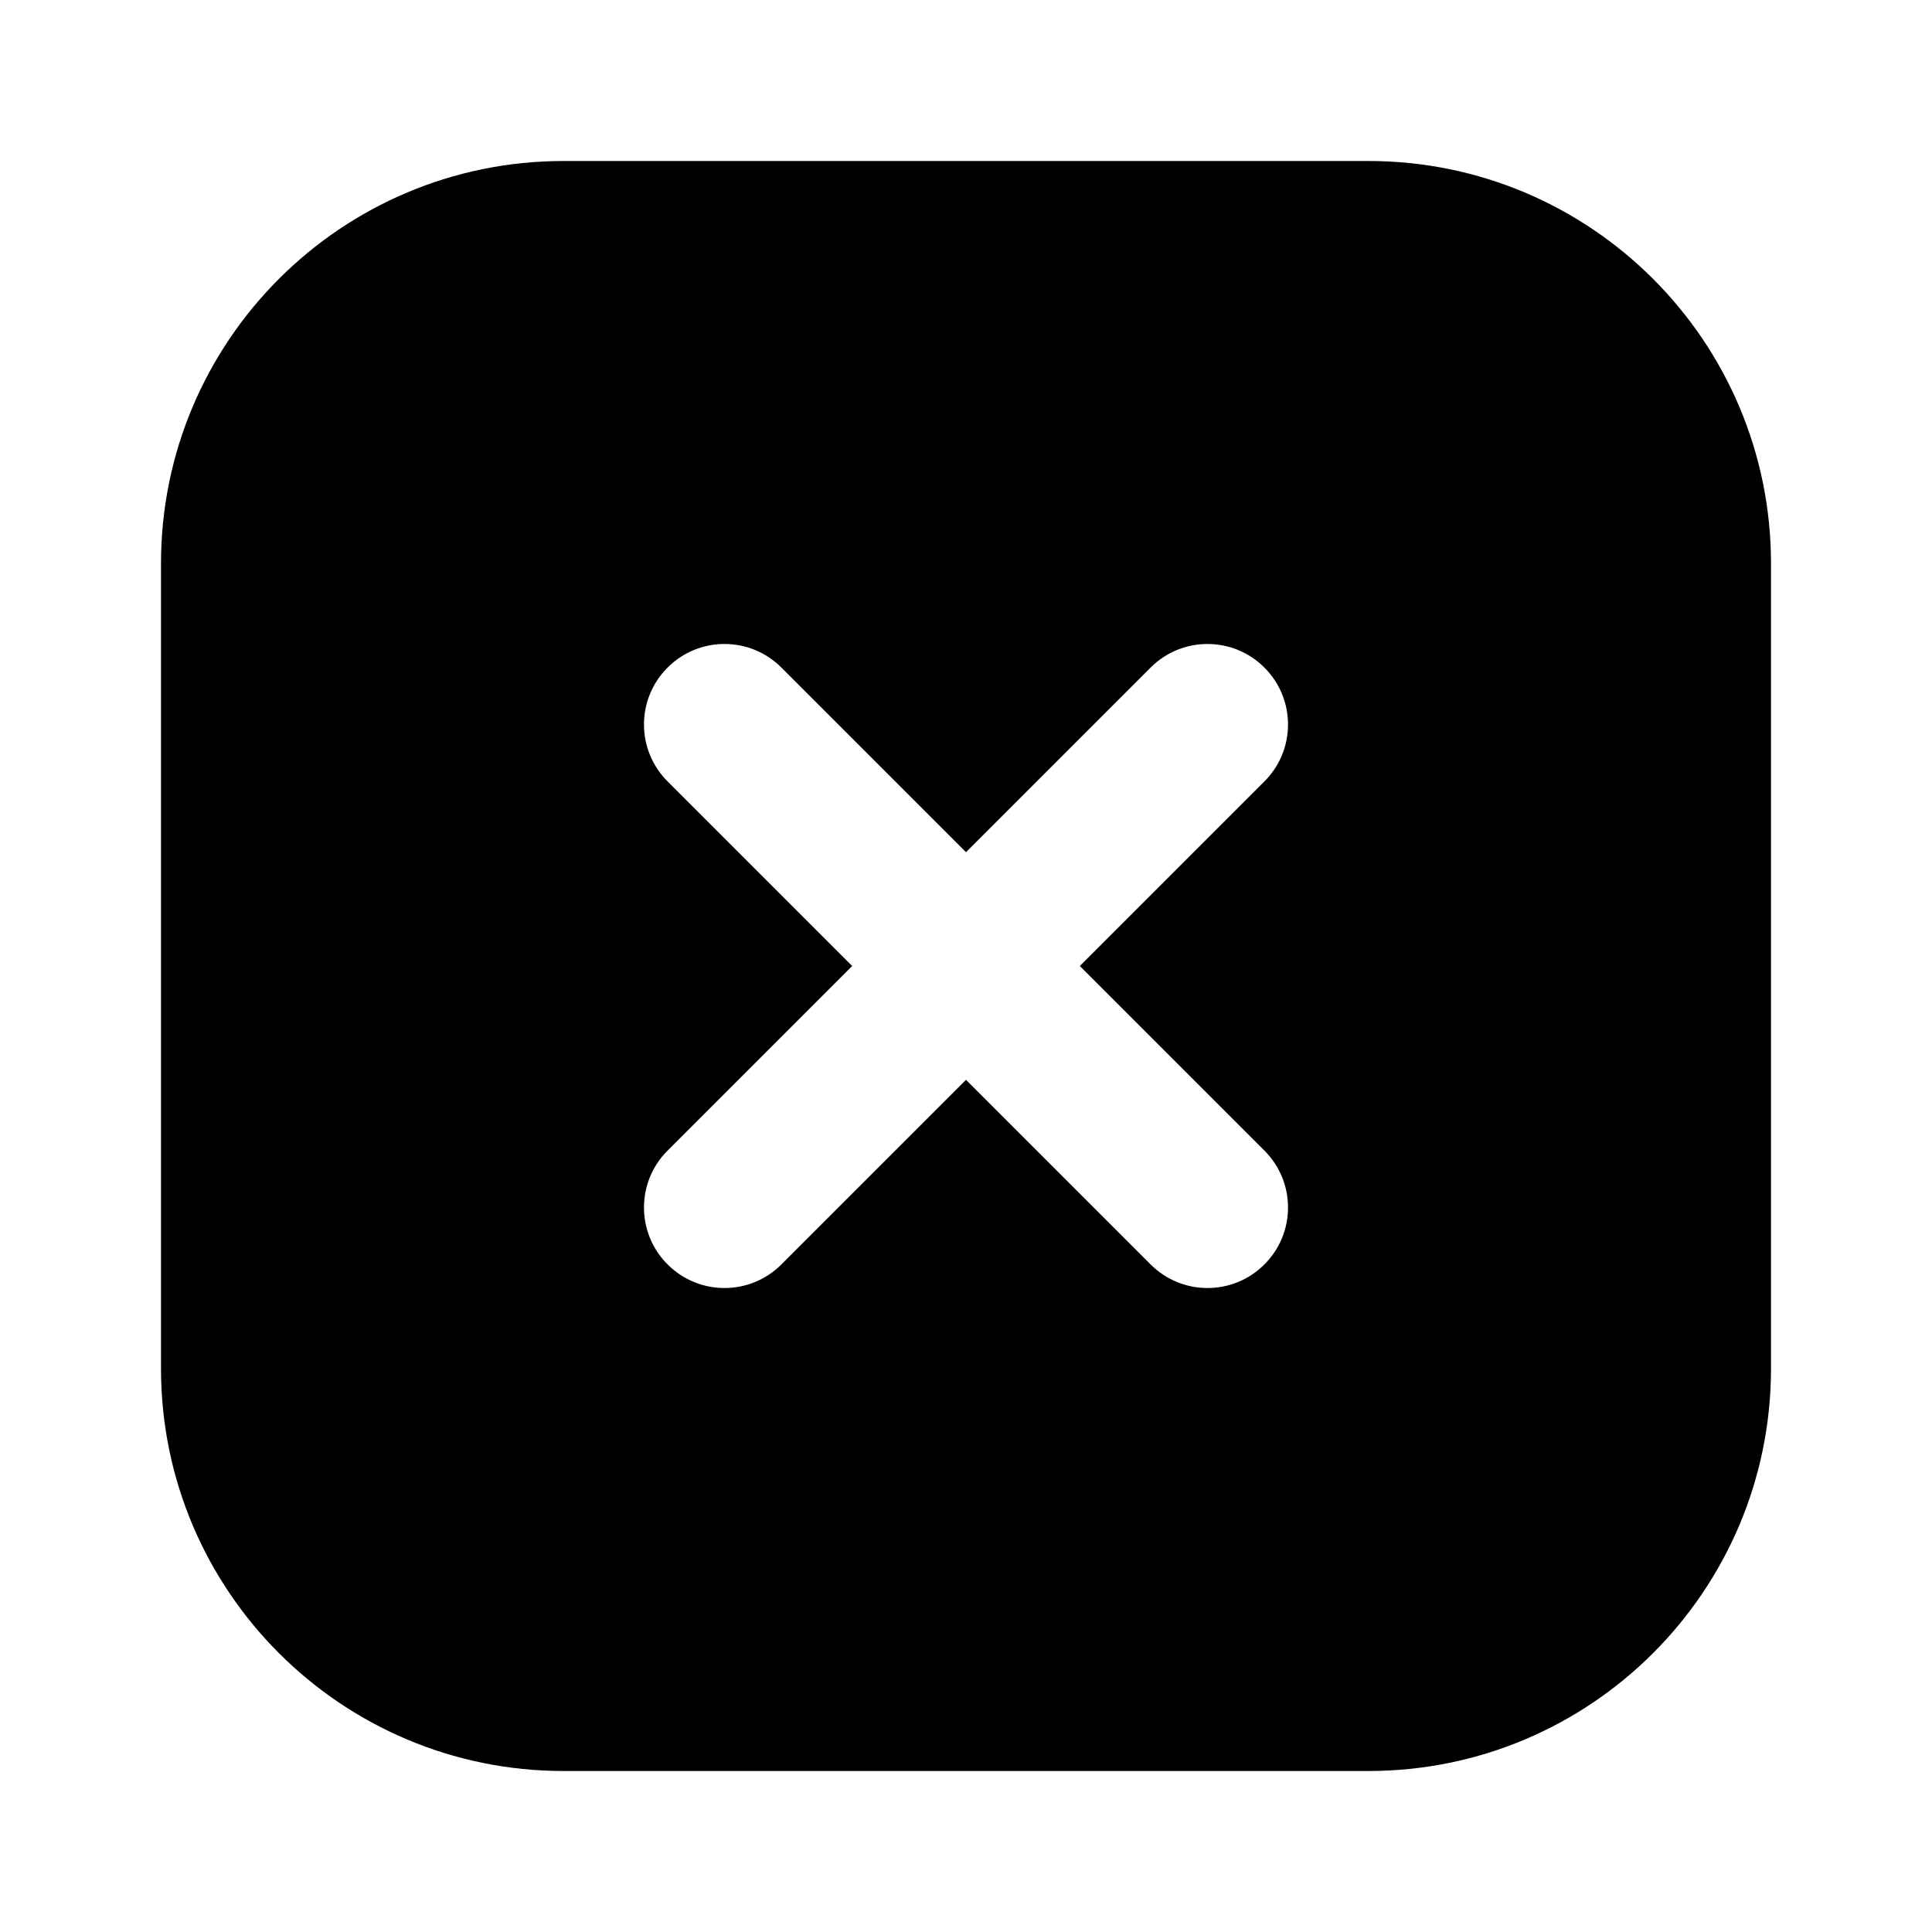
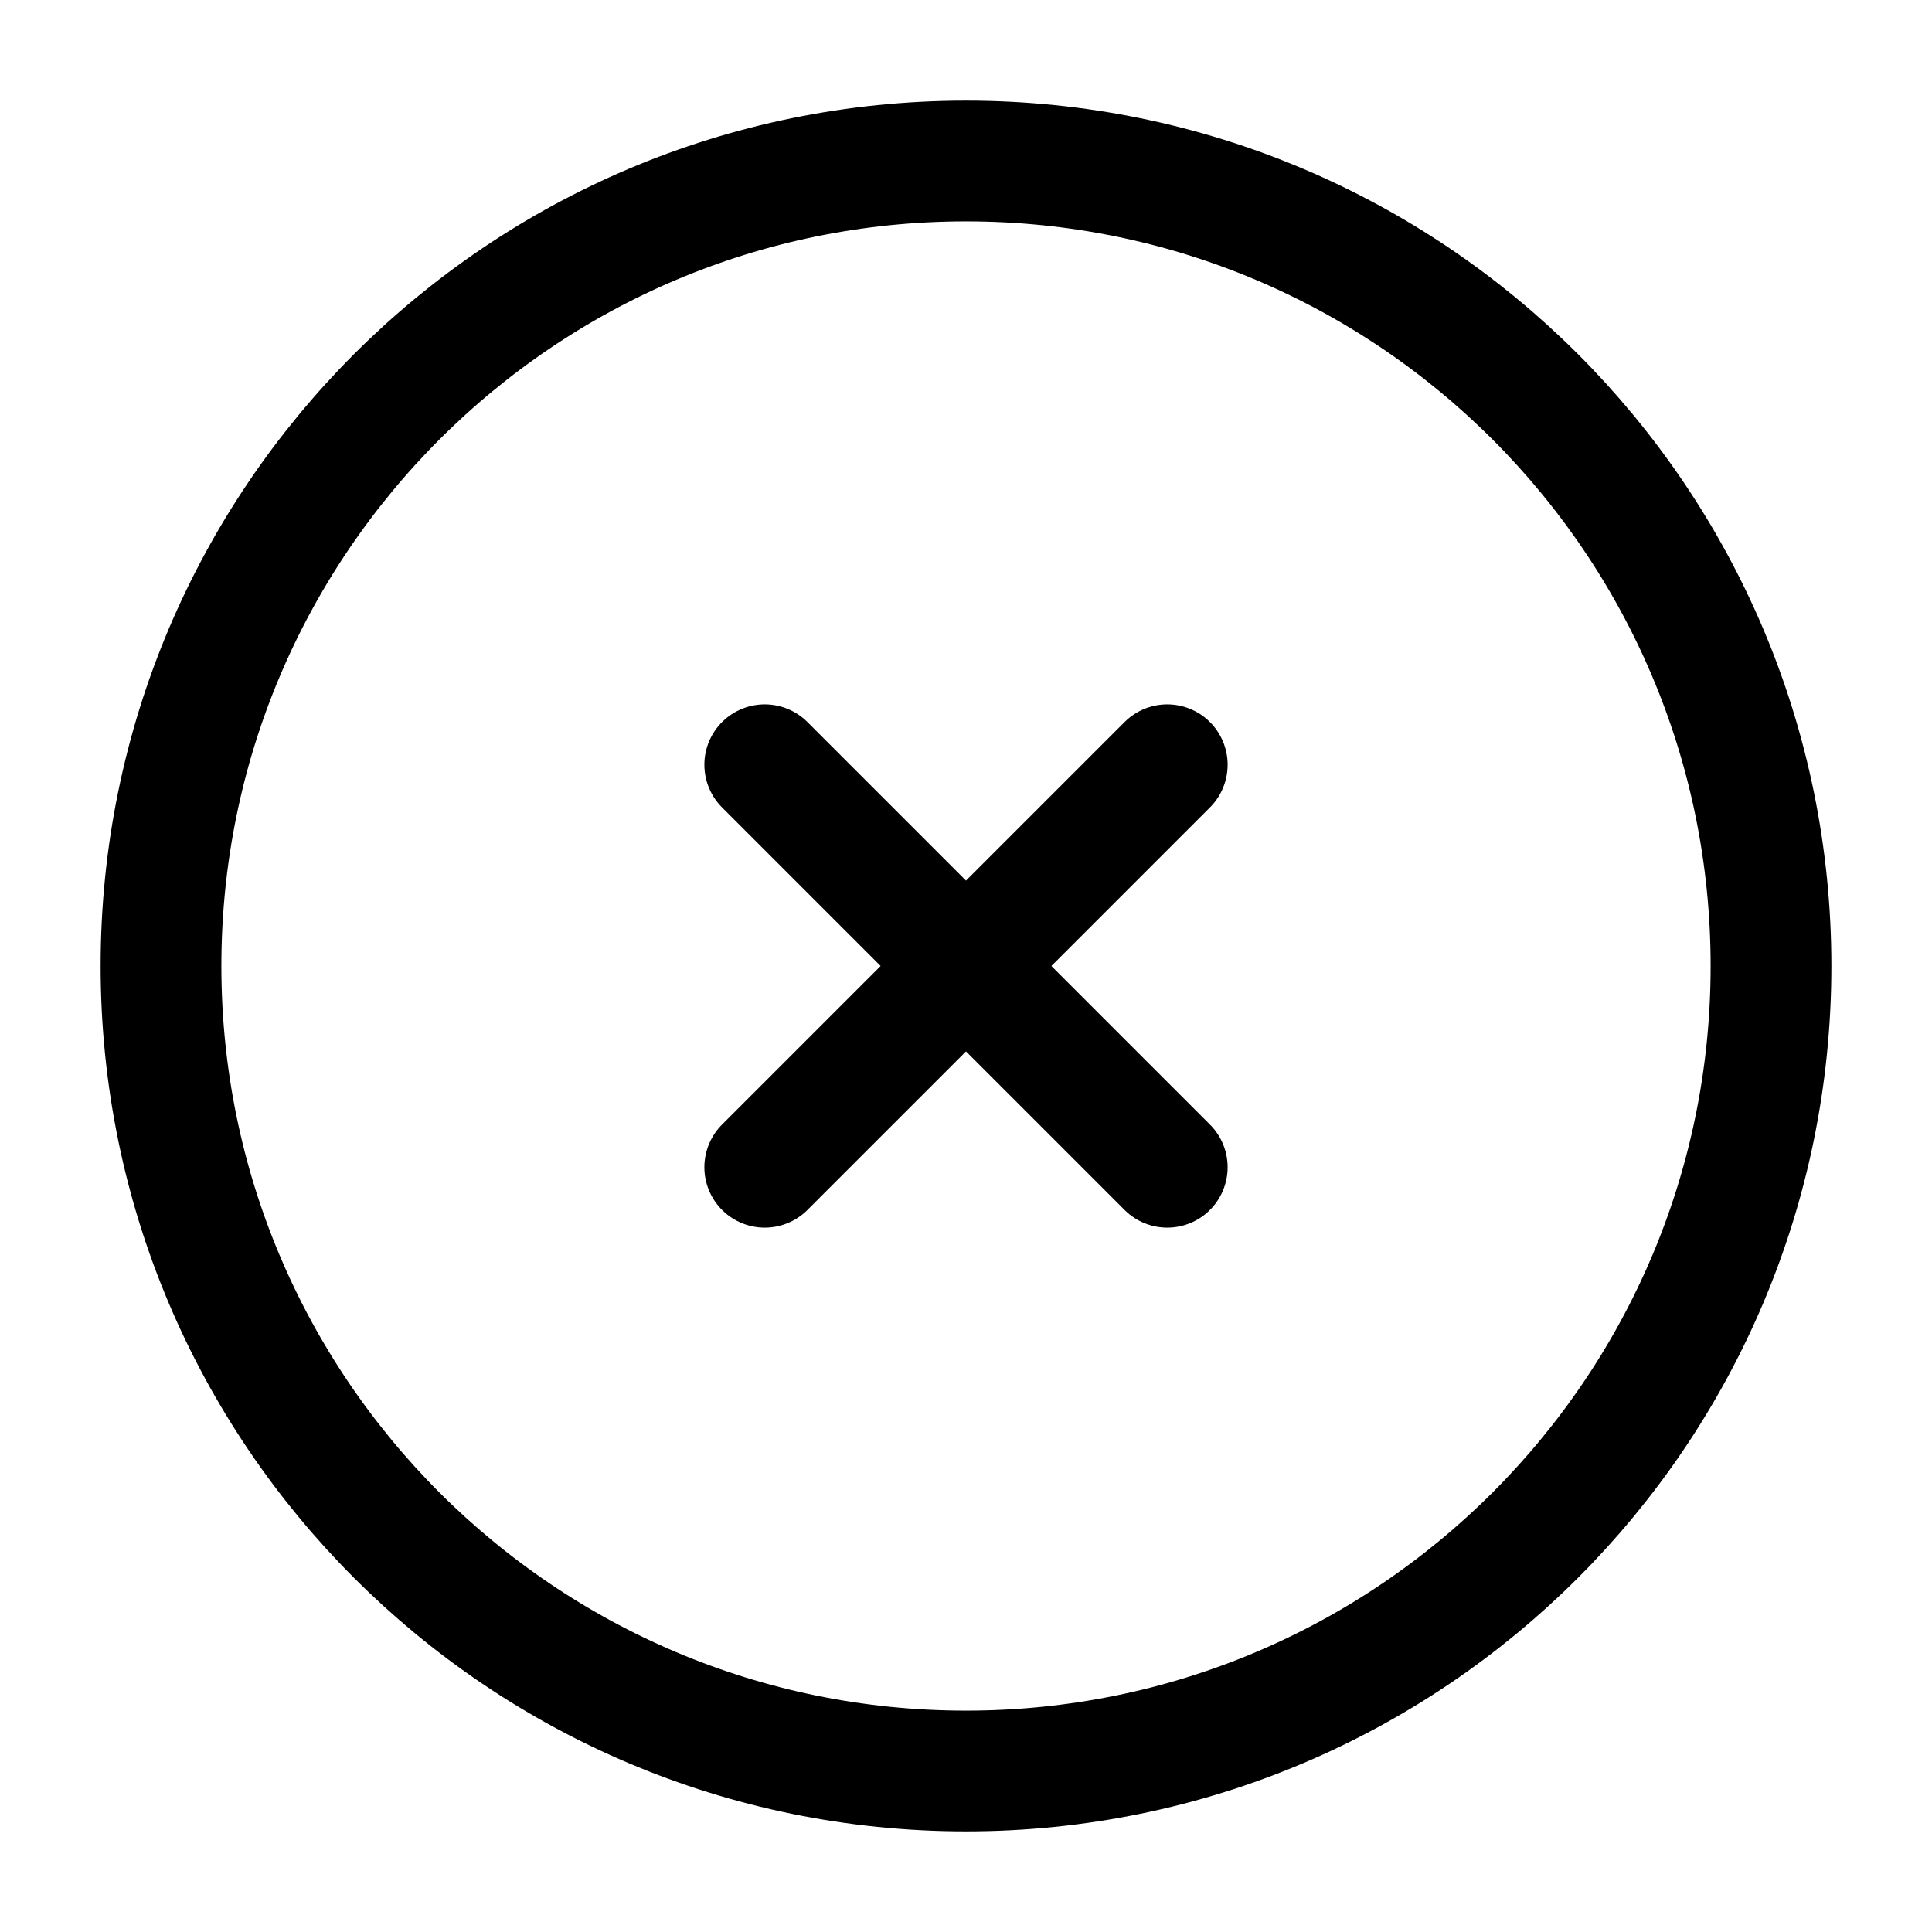
<svg xmlns="http://www.w3.org/2000/svg" viewBox="0 0 24 24" fill="none">
-   <g id="SVGRepo_bgCarrier" stroke-width="0" />
-   <g id="SVGRepo_tracerCarrier" stroke-linecap="round" stroke-linejoin="round" />
-   <g id="SVGRepo_iconCarrier">
-     <path fill-rule="evenodd" clip-rule="evenodd" d="M7 2C4.239 2 2 4.239 2 7V17C2 19.761 4.239 22 7 22H17C19.761 22 22 19.761 22 17V7C22 4.239 19.761 2 17 2H7ZM8.293 8.293C8.683 7.902 9.317 7.902 9.707 8.293L12 10.586L14.293 8.293C14.683 7.902 15.317 7.902 15.707 8.293C16.098 8.683 16.098 9.317 15.707 9.707L13.414 12L15.707 14.293C16.098 14.683 16.098 15.317 15.707 15.707C15.317 16.098 14.683 16.098 14.293 15.707L12 13.414L9.707 15.707C9.317 16.098 8.683 16.098 8.293 15.707C7.902 15.317 7.902 14.683 8.293 14.293L10.586 12L8.293 9.707C7.902 9.317 7.902 8.683 8.293 8.293Z" fill="currentColor" />
-   </g>
+   <circle cx="12" cy="12" r="10" stroke="currentColor" stroke-width="1.5" />
+   <path d="M14.5 9.5L9.5 14.5M9.5 9.5L14.5 14.5" stroke="currentColor" stroke-width="1.5" stroke-linecap="round" />
</svg>
